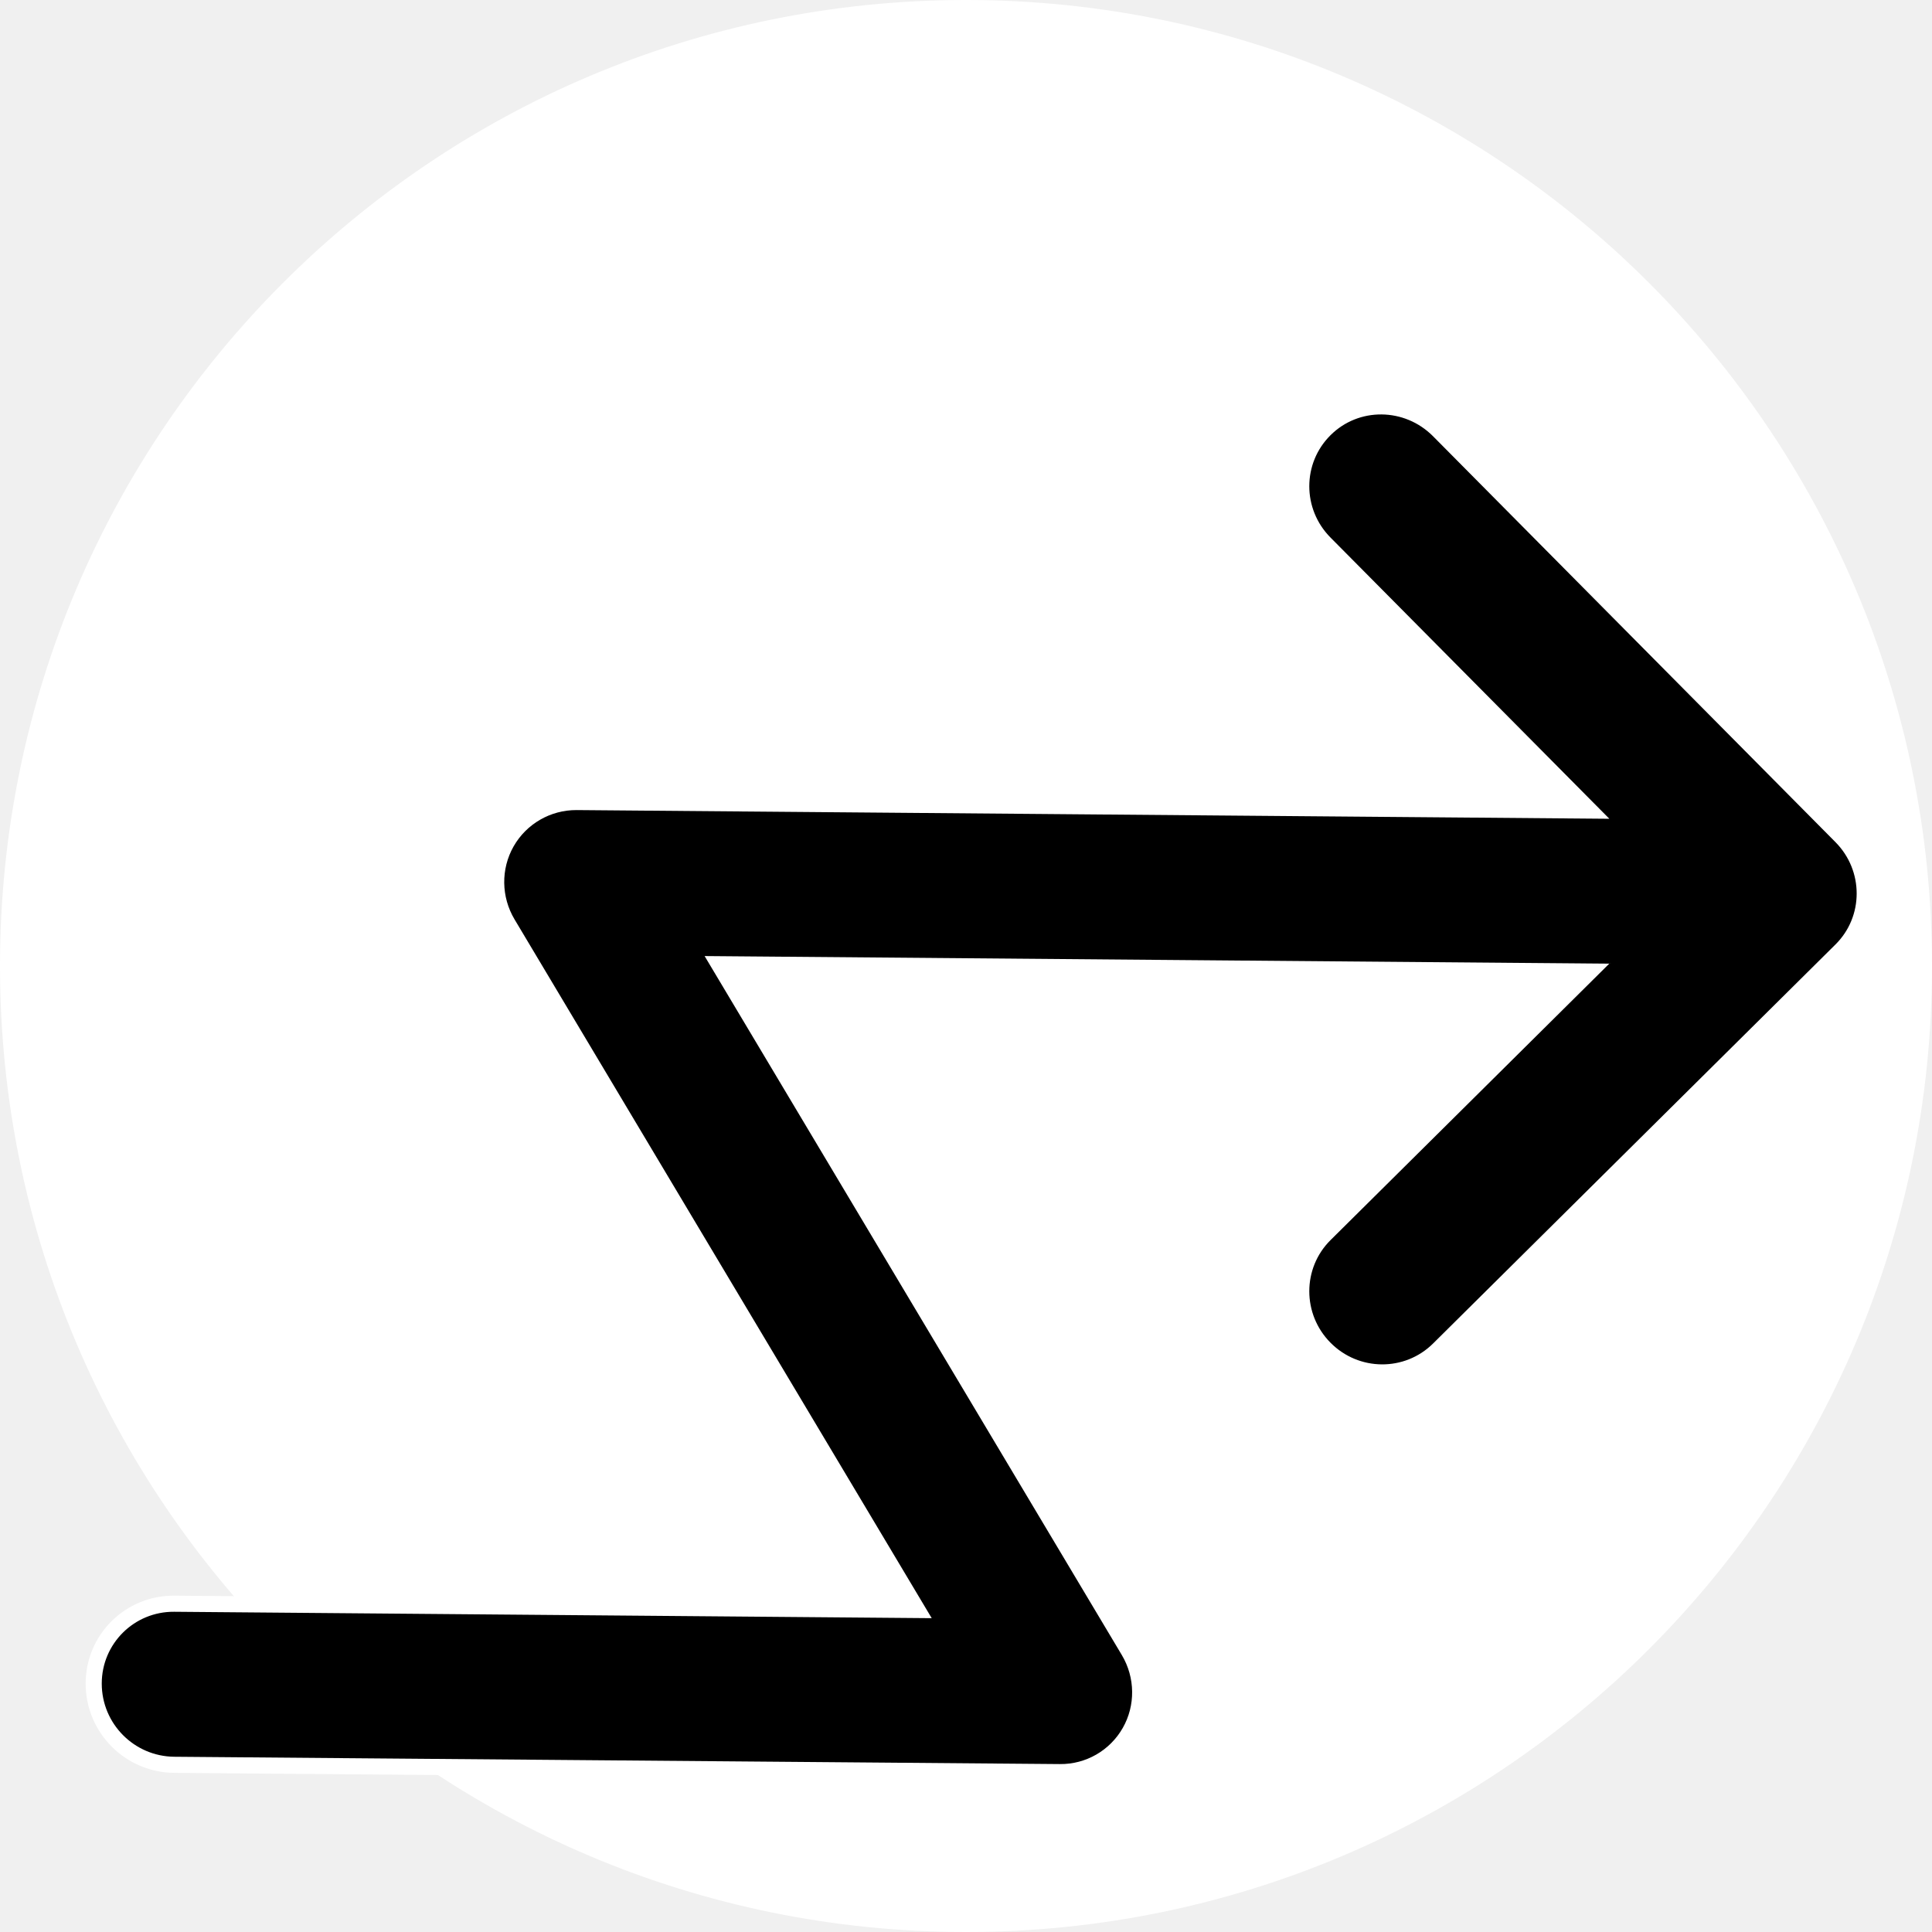
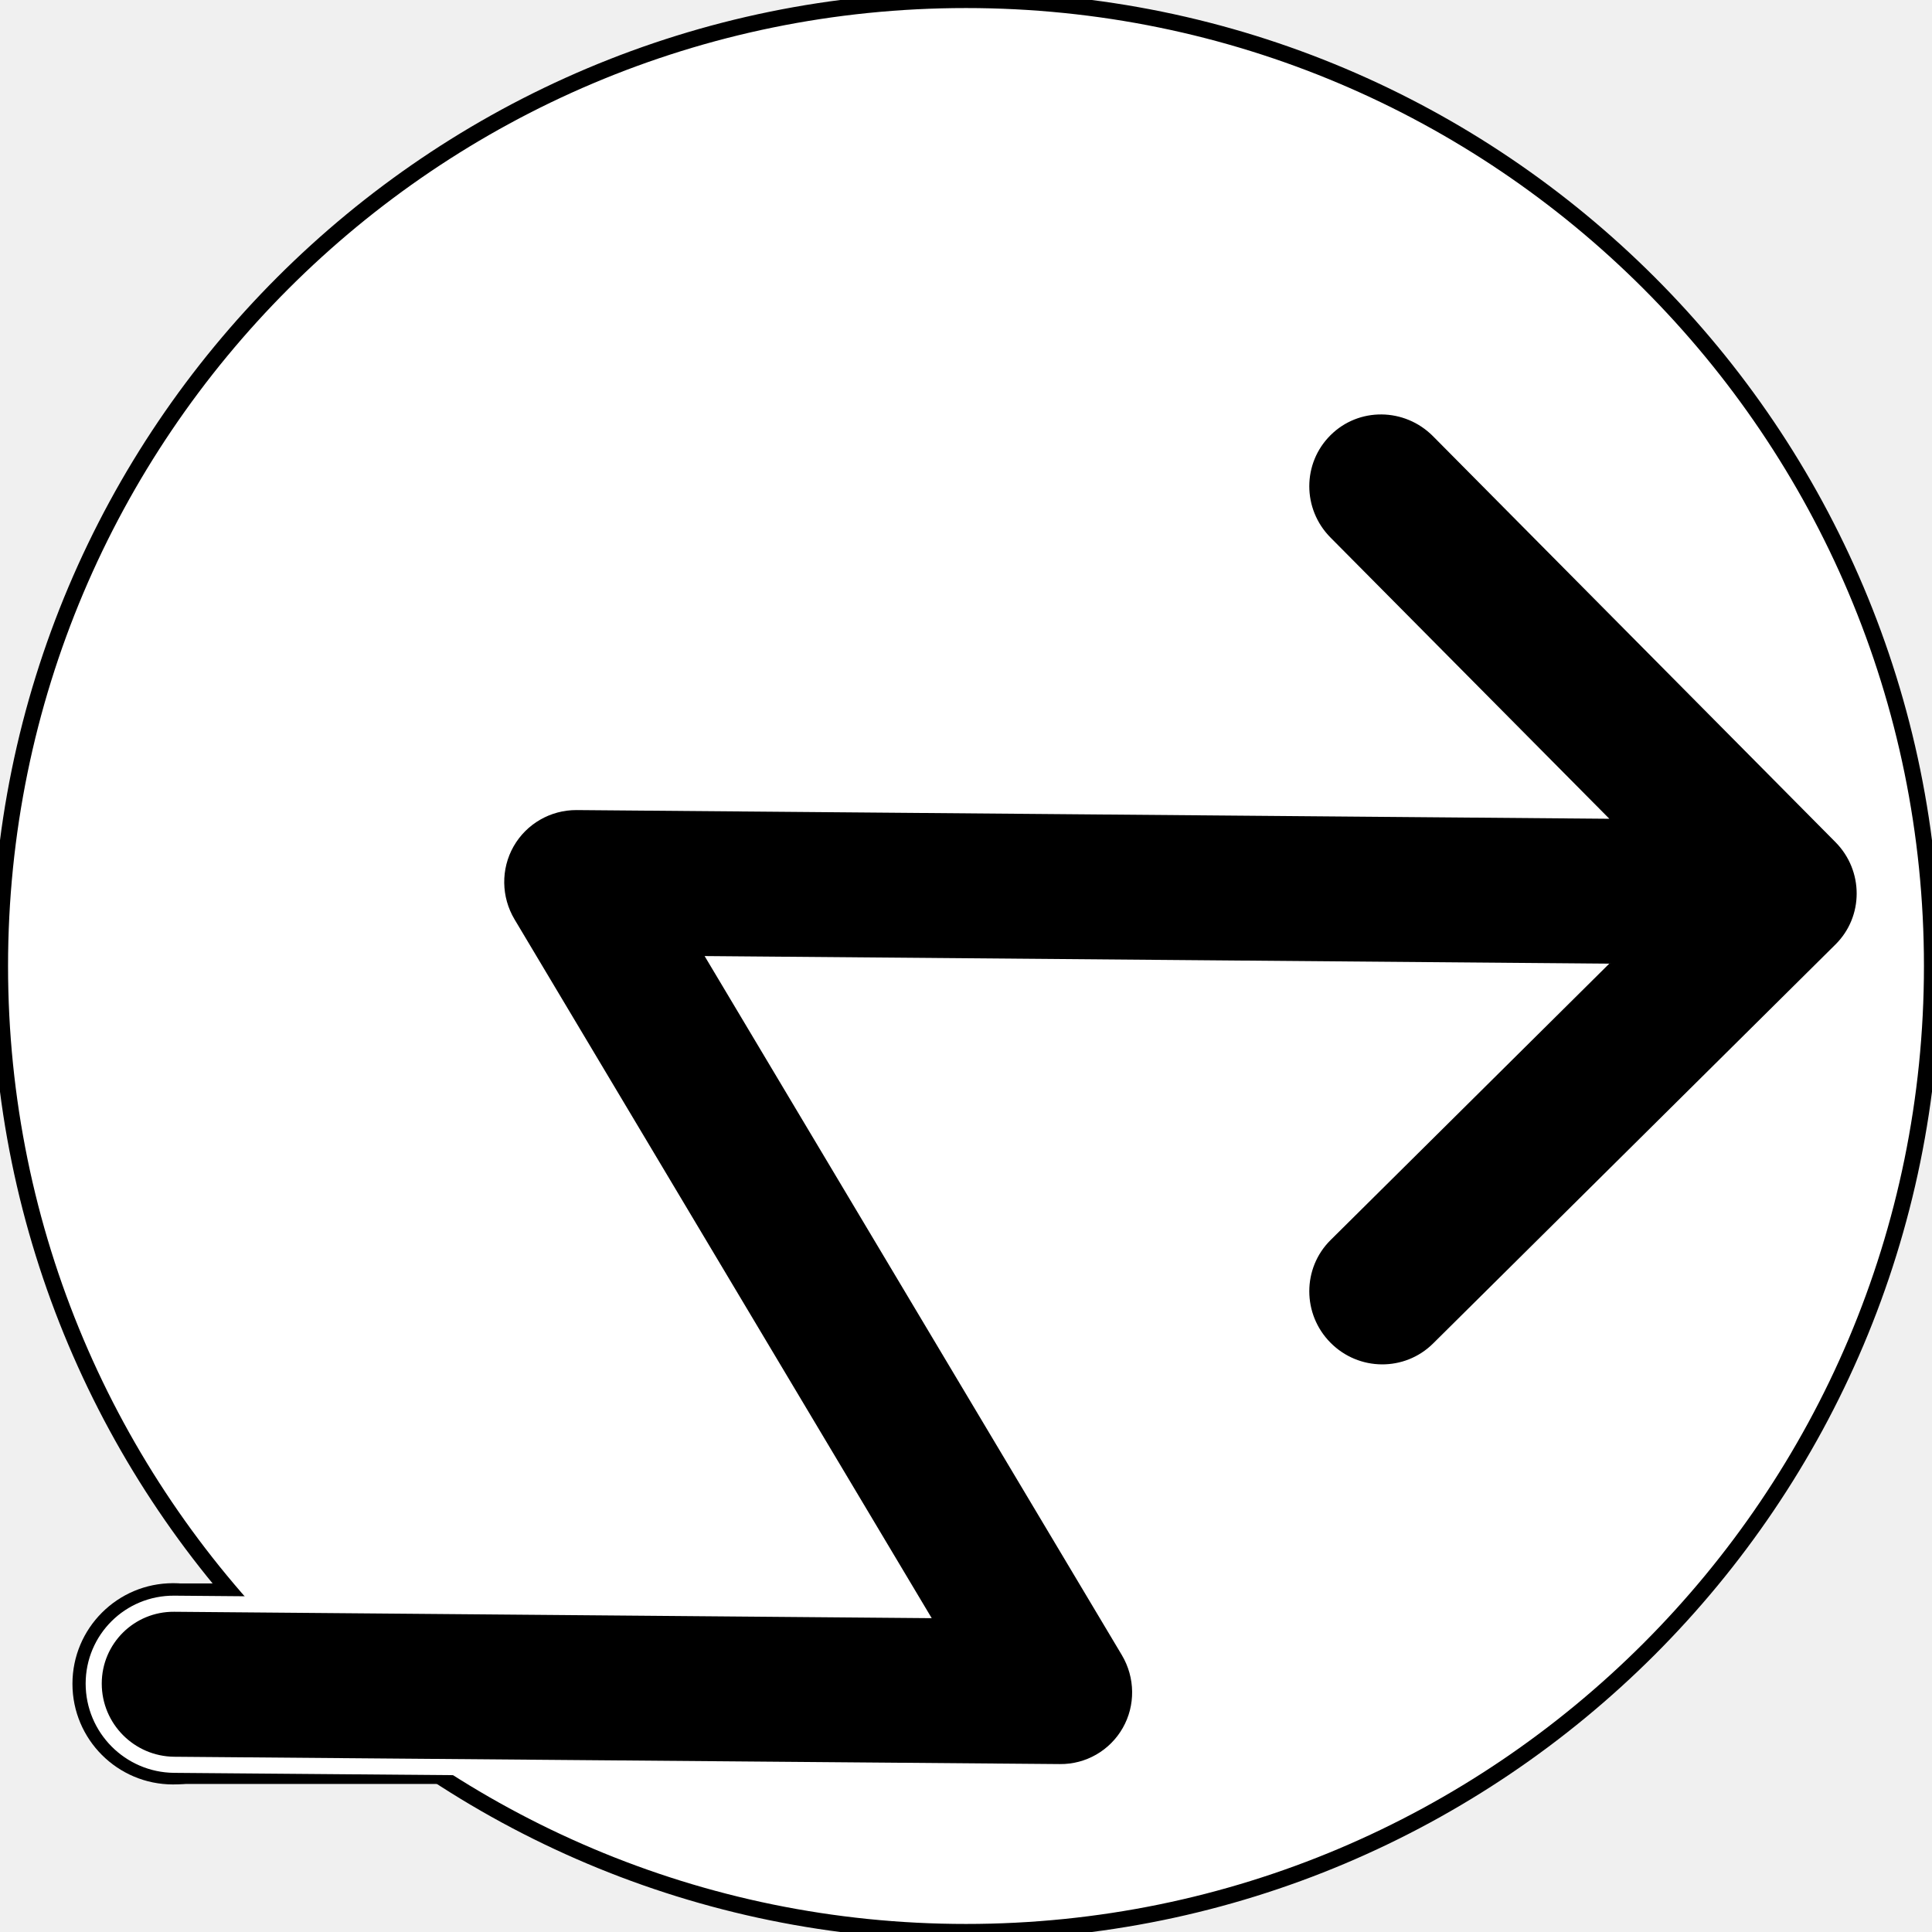
<svg xmlns="http://www.w3.org/2000/svg" viewBox="0 0 24 24" width="24px" height="24px">
-   <ellipse style="fill: white;" cx="12" rx="12" ry="12" cy="12" />
-   <path style="fill: black; stroke: white; stroke-width: 0.2px;" d="M 16.457 5.336 C 16.847 4.947 17.48 4.954 17.872 5.348 L 22.871 10.39 C 23.262 10.784 23.262 11.417 22.871 11.804 L 17.872 16.761 C 17.48 17.149 16.847 17.144 16.457 16.75 C 16.067 16.357 16.067 15.723 16.457 15.335 L 19.75 12.069 L 8.93 11.978 L 14.022 20.509 C 14.207 20.82 14.211 21.205 14.034 21.515 C 13.856 21.827 13.524 22.018 13.165 22.014 L 2.164 21.923 C 1.611 21.918 1.164 21.468 1.164 20.914 C 1.164 20.363 1.611 19.918 2.164 19.922 L 11.397 20 L 6.306 11.472 C 6.121 11.162 6.116 10.777 6.293 10.465 C 6.471 10.153 6.803 9.961 7.164 9.963 L 19.75 10.069 L 16.457 6.748 C 16.067 6.355 16.067 5.724 16.457 5.336 Z" />
+   <g>
+     <rect x="2.126" y="19.67" width="4.039" height="2.491" style="" />
+     <ellipse style="" cx="2.15" cy="20.917" rx="1.25" ry="1.25" />
+     <ellipse style="fill: white; stroke: rgb(0, 0, 0); stroke-width: 0.2px;" cx="12" rx="12" ry="12" cy="12" />
+     <path style="fill: black; stroke: white; stroke-width: 0.2px;" d="M 16.457 5.336 C 16.847 4.947 17.48 4.954 17.872 5.348 L 22.871 10.39 C 23.262 10.784 23.262 11.417 22.871 11.804 L 17.872 16.761 C 17.48 17.149 16.847 17.144 16.457 16.75 C 16.067 16.357 16.067 15.723 16.457 15.335 L 19.75 12.069 L 8.93 11.978 L 14.022 20.509 C 14.207 20.82 14.211 21.205 14.034 21.515 C 13.856 21.827 13.524 22.018 13.165 22.014 L 2.164 21.923 C 1.611 21.918 1.164 21.468 1.164 20.914 C 1.164 20.363 1.611 19.918 2.164 19.922 L 11.397 20 L 6.306 11.472 C 6.121 11.162 6.116 10.777 6.293 10.465 C 6.471 10.153 6.803 9.961 7.164 9.963 L 19.75 10.069 L 16.457 6.748 C 16.067 6.355 16.067 5.724 16.457 5.336 Z" />
+   </g>
</svg>
